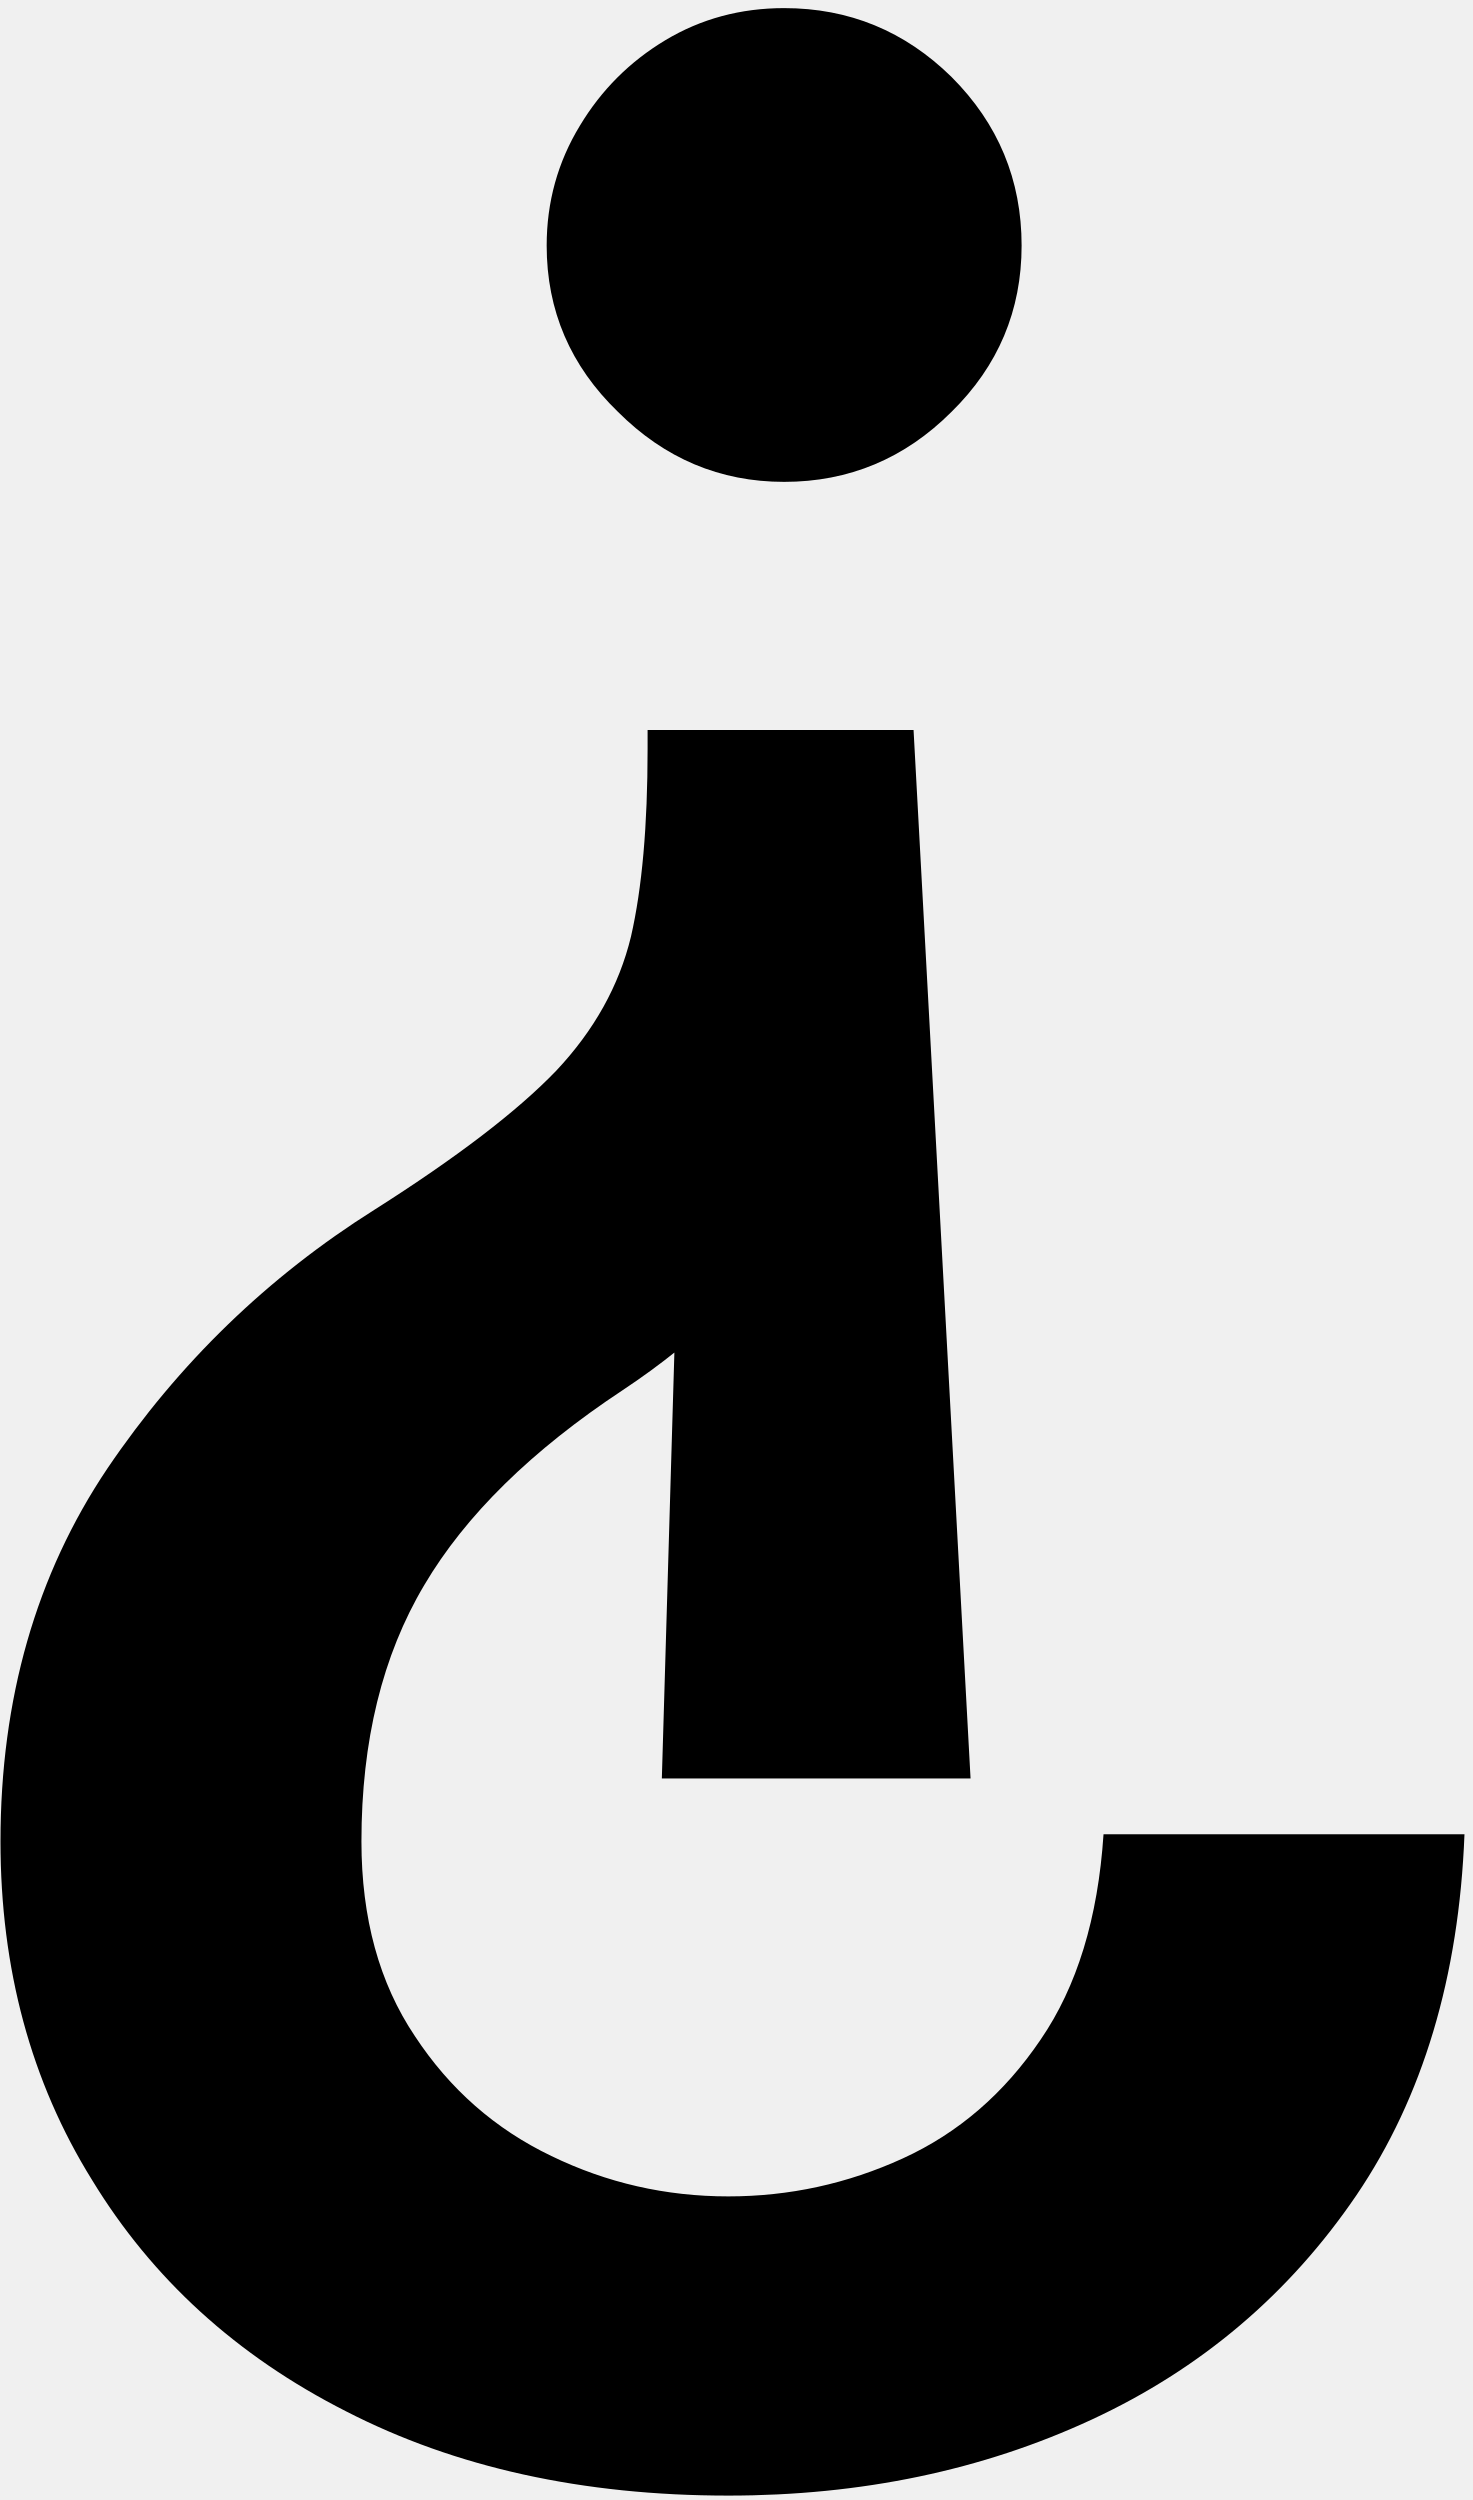
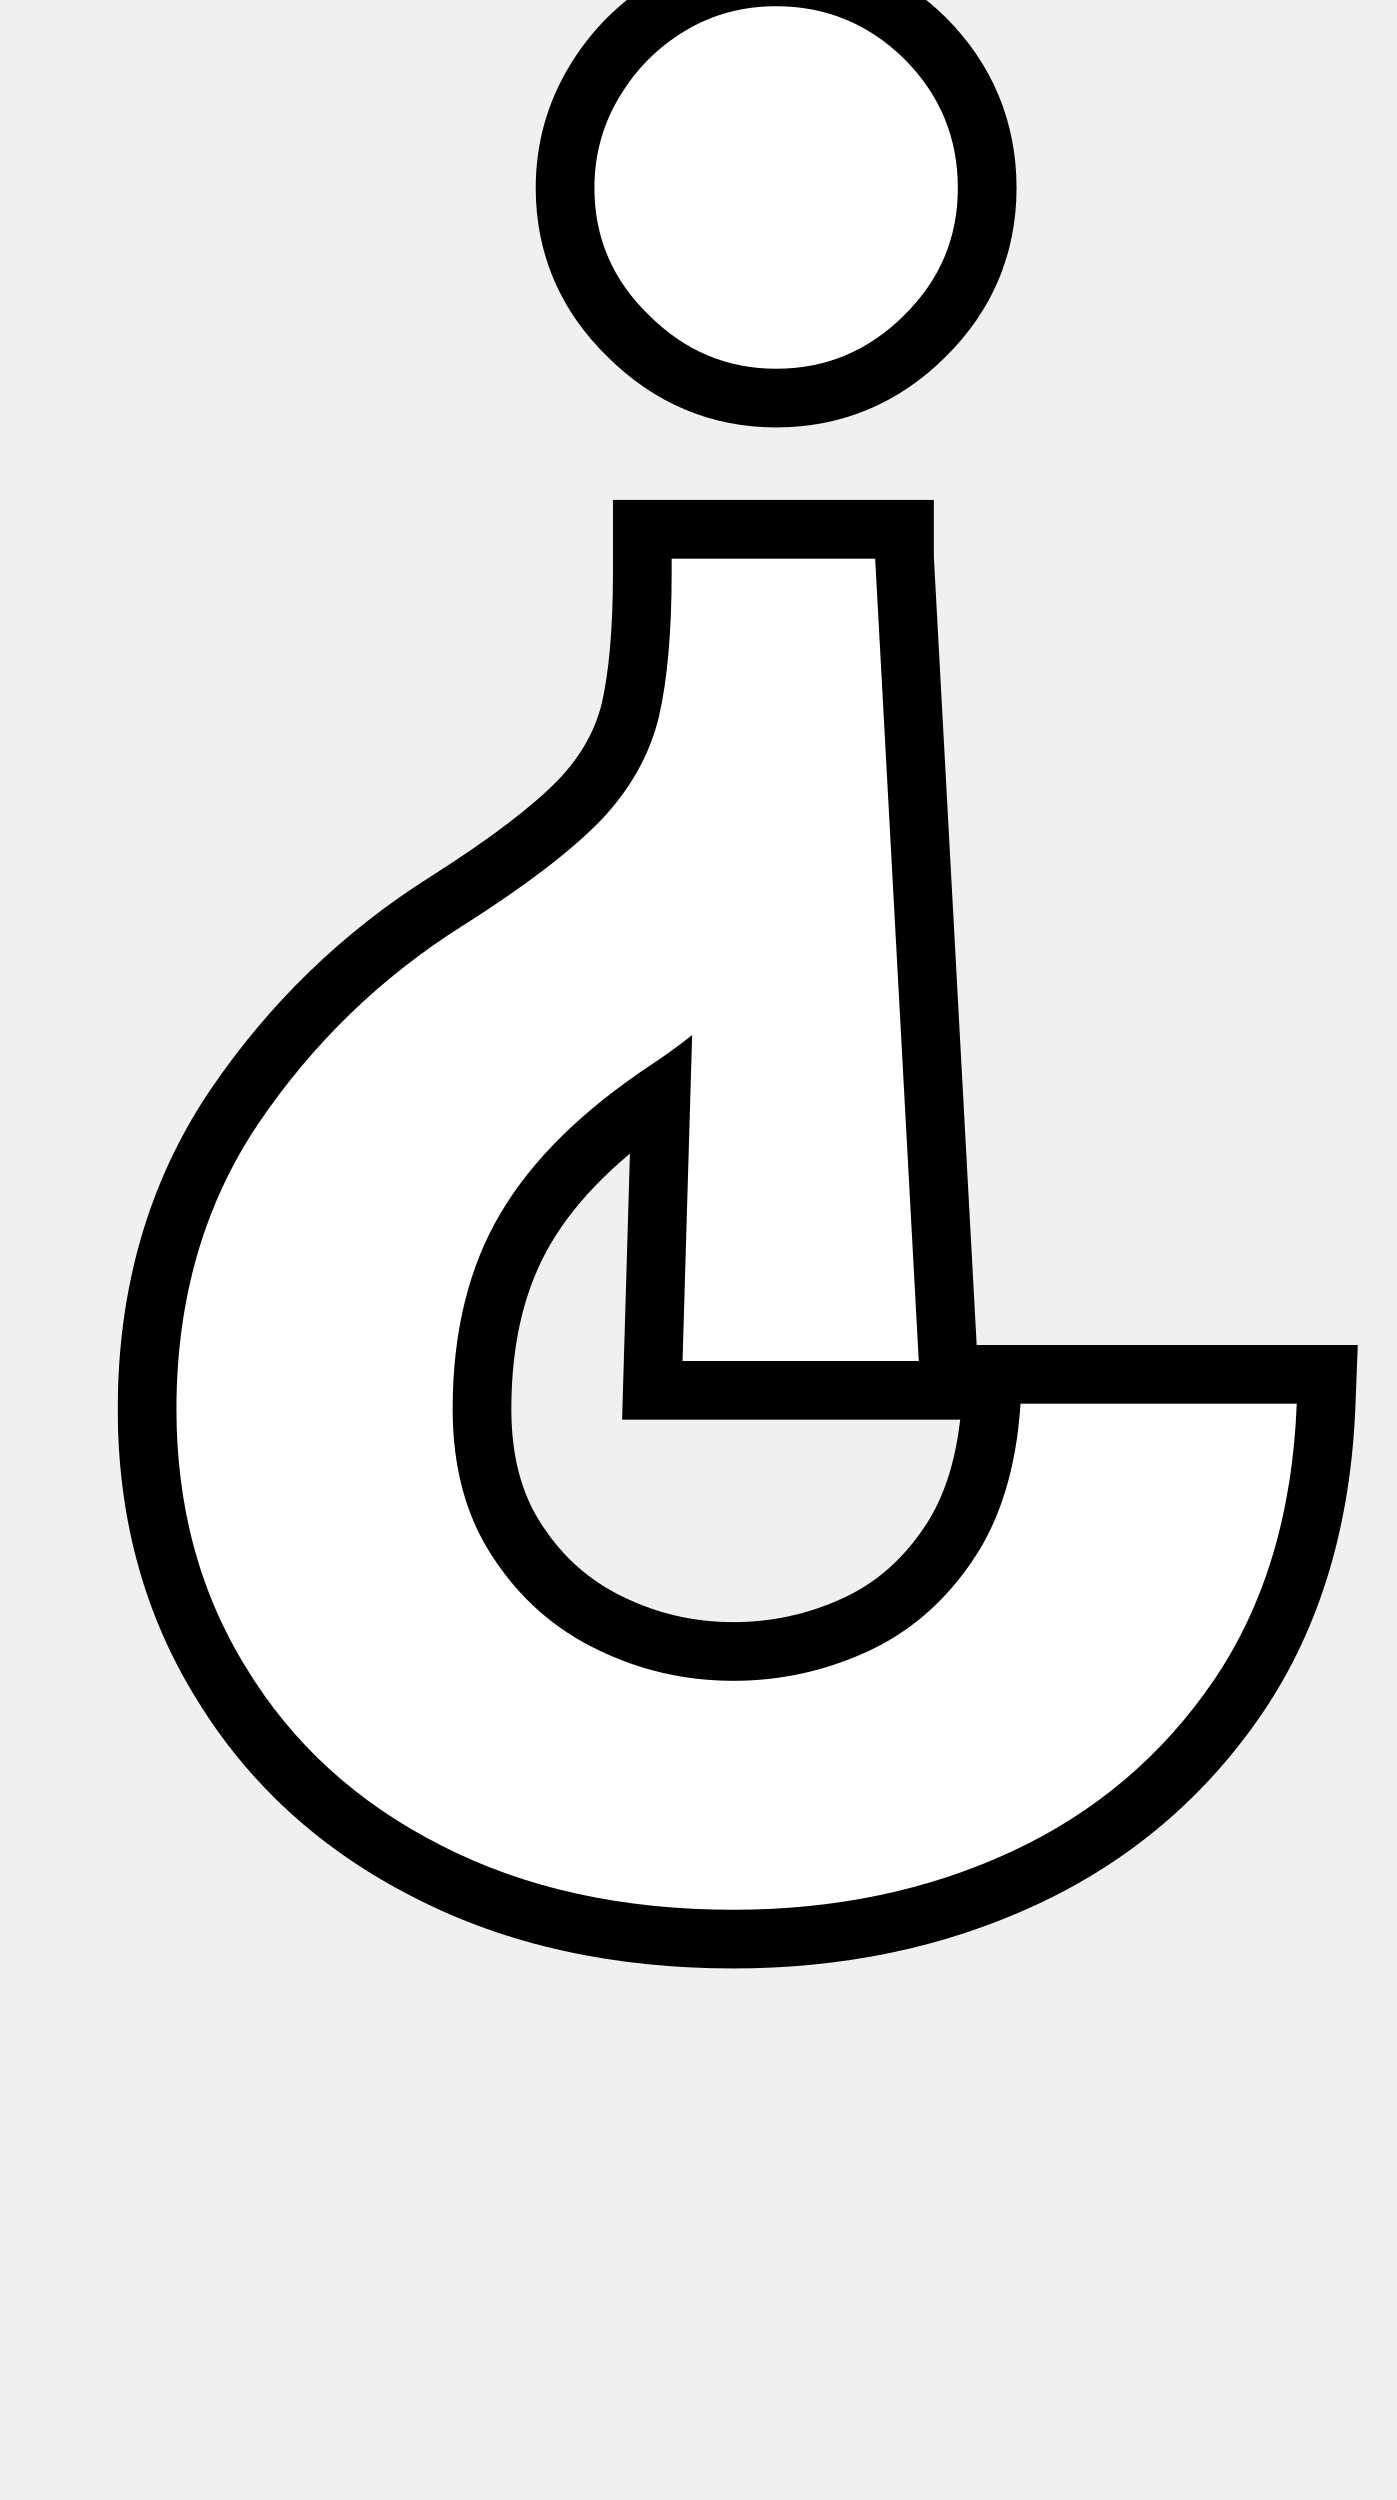
- <svg xmlns="http://www.w3.org/2000/svg" width="96" height="163" viewBox="0 0 96 163" fill="none">
-   <path d="M59.564 47.597L59.564 48.836C59.564 54.461 59.048 59.803 58.016 64.861C56.932 69.97 55.022 74.692 52.287 79.028C49.552 83.415 45.655 87.285 40.597 90.64C34.662 94.562 30.353 98.794 27.669 103.336C24.934 107.929 23.566 113.503 23.566 120.058C23.566 125.064 24.727 129.296 27.05 132.754C29.321 136.211 32.288 138.818 35.952 140.572C39.565 142.327 43.41 143.205 47.487 143.205C51.461 143.205 55.255 142.379 58.867 140.727C62.48 139.076 65.473 136.495 67.847 132.986C70.221 129.528 71.589 125.064 71.95 119.593L95.484 119.593C95.123 128.883 92.775 136.728 88.44 143.127C84.053 149.578 78.298 154.455 71.176 157.759C64.054 161.062 56.158 162.713 47.487 162.713C37.991 162.713 29.682 160.881 22.56 157.217C15.438 153.604 9.915 148.572 5.993 142.121C2.019 135.721 0.032 128.367 0.032 120.058C0.032 110.768 2.354 102.665 6.999 95.749C11.644 88.885 17.45 83.26 24.418 78.873C29.785 75.467 33.733 72.447 36.262 69.815C38.739 67.183 40.365 64.267 41.139 61.068C41.862 57.919 42.223 53.842 42.223 48.836L42.223 47.597L59.564 47.597ZM59.564 47.597L63.28 115.955L43.152 115.955L45.165 47.597L59.564 47.597ZM51.126 0.529C55.358 0.529 58.996 2.026 62.041 5.019C65.086 8.064 66.609 11.729 66.609 16.012C66.609 20.244 65.086 23.857 62.041 26.85C58.996 29.895 55.358 31.418 51.126 31.418C46.945 31.418 43.333 29.895 40.288 26.85C37.191 23.857 35.643 20.244 35.643 16.012C35.643 13.174 36.365 10.567 37.81 8.193C39.204 5.871 41.062 4.013 43.384 2.619C45.707 1.226 48.287 0.529 51.126 0.529Z" fill="black" />
+ <svg xmlns="http://www.w3.org/2000/svg" width="119" height="213" viewBox="0 0 119 213" fill="none">
+   <mask id="path-1-outside-1_404_331" maskUnits="userSpaceOnUse" x="10" y="-5" width="106" height="173" fill="black">
+     <rect fill="white" x="10" y="-5" width="106" height="173" />
+     <path d="M74.564 47.597L74.564 48.836C74.564 54.461 74.048 59.803 73.016 64.861C71.932 69.97 70.022 74.692 67.287 79.028C64.552 83.415 60.655 87.285 55.597 90.64C49.662 94.562 45.353 98.794 42.669 103.336C39.934 107.929 38.566 113.503 38.566 120.058C38.566 125.064 39.727 129.296 42.05 132.754C44.321 136.211 47.288 138.818 50.952 140.572C54.565 142.327 58.41 143.205 62.487 143.205C66.461 143.205 70.254 142.379 73.867 140.727C77.48 139.076 80.473 136.495 82.847 132.986C85.221 129.528 86.589 125.064 86.95 119.593L110.484 119.593C110.123 128.883 107.775 136.728 103.44 143.127C99.053 149.578 93.298 154.455 86.176 157.759C79.054 161.062 71.158 162.713 62.487 162.713C52.991 162.713 44.682 160.881 37.56 157.217C30.438 153.604 24.915 148.572 20.993 142.121C17.019 135.721 15.032 128.367 15.032 120.058C15.032 110.768 17.354 102.665 21.999 95.749C26.644 88.885 32.45 83.26 39.418 78.873C44.785 75.467 48.733 72.447 51.262 69.815C53.739 67.183 55.365 64.267 56.139 61.068C56.862 57.919 57.223 53.842 57.223 48.836L57.223 47.597L74.564 47.597ZM74.564 47.597L78.28 115.955L58.152 115.955L60.165 47.597L74.564 47.597ZM66.126 0.529C70.358 0.529 73.996 2.026 77.041 5.019C80.086 8.064 81.609 11.729 81.609 16.012C81.609 20.244 80.086 23.857 77.041 26.85C73.996 29.895 70.358 31.418 66.126 31.418C61.945 31.418 58.333 29.895 55.288 26.85C52.191 23.857 50.643 20.244 50.643 16.012C50.643 13.174 51.365 10.567 52.81 8.193C54.204 5.871 56.062 4.013 58.384 2.619C60.707 1.226 63.287 0.529 66.126 0.529Z" />
+   </mask>
+   <path d="M74.564 47.597L74.564 48.836C74.564 54.461 74.048 59.803 73.016 64.861C71.932 69.97 70.022 74.692 67.287 79.028C64.552 83.415 60.655 87.285 55.597 90.64C49.662 94.562 45.353 98.794 42.669 103.336C39.934 107.929 38.566 113.503 38.566 120.058C38.566 125.064 39.727 129.296 42.05 132.754C44.321 136.211 47.288 138.818 50.952 140.572C54.565 142.327 58.41 143.205 62.487 143.205C66.461 143.205 70.254 142.379 73.867 140.727C77.48 139.076 80.473 136.495 82.847 132.986C85.221 129.528 86.589 125.064 86.95 119.593L110.484 119.593C110.123 128.883 107.775 136.728 103.44 143.127C99.053 149.578 93.298 154.455 86.176 157.759C79.054 161.062 71.158 162.713 62.487 162.713C52.991 162.713 44.682 160.881 37.56 157.217C30.438 153.604 24.915 148.572 20.993 142.121C17.019 135.721 15.032 128.367 15.032 120.058C15.032 110.768 17.354 102.665 21.999 95.749C26.644 88.885 32.45 83.26 39.418 78.873C44.785 75.467 48.733 72.447 51.262 69.815C53.739 67.183 55.365 64.267 56.139 61.068C56.862 57.919 57.223 53.842 57.223 48.836L57.223 47.597L74.564 47.597ZM74.564 47.597L78.28 115.955L58.152 115.955L60.165 47.597L74.564 47.597ZM66.126 0.529C70.358 0.529 73.996 2.026 77.041 5.019C80.086 8.064 81.609 11.729 81.609 16.012C81.609 20.244 80.086 23.857 77.041 26.85C73.996 29.895 70.358 31.418 66.126 31.418C61.945 31.418 58.333 29.895 55.288 26.85C52.191 23.857 50.643 20.244 50.643 16.012C50.643 13.174 51.365 10.567 52.81 8.193C54.204 5.871 56.062 4.013 58.384 2.619C60.707 1.226 63.287 0.529 66.126 0.529Z" fill="white" />
+   <path d="M74.564 47.597L79.564 47.597L79.564 42.597L74.564 42.597L74.564 47.597ZM73.016 64.861L77.907 65.898L77.911 65.879L77.915 65.861L73.016 64.861ZM67.287 79.028L63.058 76.36L63.051 76.371L63.044 76.382L67.287 79.028ZM55.597 90.64L58.354 94.811L58.361 94.807L55.597 90.64ZM42.669 103.336L46.965 105.894L46.969 105.887L46.974 105.88L42.669 103.336ZM42.05 132.754L46.229 130.009L46.215 129.987L46.2 129.966L42.05 132.754ZM50.952 140.572L53.137 136.075L53.124 136.069L53.112 136.063L50.952 140.572ZM73.867 140.727L71.788 136.18L71.788 136.18L73.867 140.727ZM82.847 132.986L78.725 130.156L78.716 130.17L78.706 130.184L82.847 132.986ZM86.95 119.593L86.95 114.593L82.27 114.593L81.961 119.264L86.95 119.593ZM110.484 119.593L115.481 119.787L115.683 114.593L110.484 114.593L110.484 119.593ZM103.44 143.127L107.574 145.939L107.579 145.931L103.44 143.127ZM86.176 157.759L88.28 162.294L88.28 162.294L86.176 157.759ZM37.56 157.217L39.847 152.771L39.834 152.764L39.822 152.757L37.56 157.217ZM20.993 142.121L25.265 139.523L25.253 139.503L25.241 139.483L20.993 142.121ZM21.999 95.749L17.858 92.947L17.854 92.954L17.849 92.962L21.999 95.749ZM39.418 78.873L42.082 83.104L42.089 83.099L42.097 83.094L39.418 78.873ZM51.262 69.815L54.868 73.279L54.886 73.261L54.903 73.242L51.262 69.815ZM56.139 61.068L60.999 62.243L61.006 62.215L61.013 62.186L56.139 61.068ZM57.223 47.597L57.223 42.597L52.223 42.597L52.223 47.597L57.223 47.597ZM74.564 47.597L79.557 47.326L79.299 42.597L74.564 42.597L74.564 47.597ZM78.28 115.955L78.28 120.955L83.559 120.955L83.272 115.683L78.28 115.955ZM58.152 115.955L53.154 115.807L53.003 120.955L58.152 120.955L58.152 115.955ZM60.165 47.597L60.165 42.597L55.31 42.597L55.167 47.45L60.165 47.597ZM77.041 5.019L80.577 1.484L80.562 1.469L80.546 1.454L77.041 5.019ZM77.041 26.85L73.536 23.285L73.521 23.299L73.506 23.315L77.041 26.85ZM55.288 26.85L58.823 23.315L58.793 23.285L58.763 23.255L55.288 26.85ZM52.81 8.193L57.081 10.793L57.09 10.779L57.098 10.766L52.81 8.193ZM58.384 2.619L55.812 -1.668L55.812 -1.668L58.384 2.619ZM69.564 47.597L69.564 48.836L79.564 48.836L79.564 47.597L69.564 47.597ZM69.564 48.836C69.564 54.155 69.076 59.16 68.117 63.861L77.915 65.861C79.02 60.446 79.564 54.767 79.564 48.836L69.564 48.836ZM68.124 63.823C67.161 68.365 65.472 72.534 63.058 76.36L71.516 81.696C74.573 76.851 76.703 71.575 77.907 65.898L68.124 63.823ZM63.044 76.382C60.748 80.065 57.398 83.446 52.834 86.473L58.361 94.807C63.912 91.125 68.356 86.764 71.53 81.673L63.044 76.382ZM52.841 86.469C46.482 90.671 41.544 95.411 38.364 100.792L46.974 105.88C49.161 102.177 52.842 98.454 58.354 94.811L52.841 86.469ZM38.373 100.778C35.083 106.302 33.566 112.805 33.566 120.058L43.566 120.058C43.566 114.201 44.784 109.556 46.965 105.894L38.373 100.778ZM33.566 120.058C33.566 125.853 34.919 131.105 37.899 135.541L46.2 129.966C44.535 127.486 43.566 124.274 43.566 120.058L33.566 120.058ZM37.87 135.498C40.632 139.703 44.291 142.926 48.793 145.082L53.112 136.063C50.285 134.709 48.01 132.72 46.229 130.009L37.87 135.498ZM48.768 145.07C53.072 147.161 57.665 148.205 62.487 148.205L62.487 138.205C59.155 138.205 56.058 137.494 53.137 136.075L48.768 145.07ZM62.487 148.205C67.178 148.205 71.681 147.225 75.946 145.275L71.788 136.18C68.828 137.533 65.744 138.205 62.487 138.205L62.487 148.205ZM75.946 145.275C80.45 143.216 84.136 140.004 86.989 135.787L78.706 130.184C76.81 132.986 74.51 134.936 71.788 136.18L75.946 145.275ZM86.969 135.816C89.985 131.423 91.537 126.021 91.939 119.923L81.961 119.264C81.641 124.107 80.458 127.633 78.725 130.156L86.969 135.816ZM86.95 124.593L110.484 124.593L110.484 114.593L86.95 114.593L86.95 124.593ZM105.488 119.399C105.156 127.946 103.014 134.84 99.3 140.323L107.579 145.931C112.536 138.615 115.09 129.82 115.481 119.787L105.488 119.399ZM99.305 140.316C95.43 146.014 90.38 150.298 84.073 153.223L88.28 162.294C96.217 158.613 102.675 153.143 107.574 145.939L99.305 140.316ZM84.073 153.223C77.676 156.189 70.508 157.713 62.487 157.713L62.487 167.713C71.808 167.713 80.432 165.934 88.28 162.294L84.073 153.223ZM62.487 157.713C53.64 157.713 46.142 156.009 39.847 152.771L35.272 161.663C43.222 165.753 52.342 167.713 62.487 167.713L62.487 157.713ZM39.822 152.757C33.48 149.541 28.675 145.132 25.265 139.523L16.721 144.718C21.155 152.012 27.395 157.667 35.298 161.676L39.822 152.757ZM25.241 139.483C21.808 133.956 20.032 127.534 20.032 120.058L10.032 120.058C10.032 129.2 12.23 137.487 16.745 144.758L25.241 139.483ZM20.032 120.058C20.032 111.642 22.121 104.535 26.15 98.537L17.849 92.962C12.587 100.795 10.032 109.893 10.032 120.058L20.032 120.058ZM26.14 98.552C30.4 92.257 35.704 87.119 42.082 83.104L36.754 74.642C29.196 79.4 22.889 85.513 17.858 92.947L26.14 98.552ZM42.097 83.094C47.593 79.607 51.93 76.337 54.868 73.279L47.657 66.351C45.536 68.558 41.978 71.326 36.739 74.651L42.097 83.094ZM54.903 73.242C57.915 70.042 60.001 66.367 60.999 62.243L51.279 59.892C50.729 62.167 49.563 64.325 47.621 66.388L54.903 73.242ZM61.013 62.186C61.852 58.528 62.223 54.037 62.223 48.836L52.223 48.836C52.223 53.647 51.872 57.31 51.266 59.949L61.013 62.186ZM62.223 48.836L62.223 47.597L52.223 47.597L52.223 48.836L62.223 48.836ZM57.223 52.597L74.564 52.597L74.564 42.597L57.223 42.597L57.223 52.597ZM69.571 47.869L73.287 116.226L83.272 115.683L79.557 47.326L69.571 47.869ZM78.28 110.955L58.152 110.955L58.152 120.955L78.28 120.955L78.28 110.955ZM63.15 116.102L65.163 47.745L55.167 47.45L53.154 115.807L63.15 116.102ZM60.165 52.597L74.564 52.597L74.564 42.597L60.165 42.597L60.165 52.597ZM66.126 5.529C69.033 5.529 71.417 6.501 73.536 8.585L80.546 1.454C76.576 -2.45 71.682 -4.471 66.126 -4.471L66.126 5.529ZM73.506 8.555C75.619 10.668 76.609 13.062 76.609 16.012L86.609 16.012C86.609 10.395 84.554 5.461 80.577 1.484L73.506 8.555ZM76.609 16.012C76.609 18.89 75.634 21.222 73.536 23.285L80.546 30.416C84.538 26.492 86.609 21.599 86.609 16.012L76.609 16.012ZM73.506 23.315C71.38 25.44 69.006 26.418 66.126 26.418L66.126 36.418C71.71 36.418 76.613 34.35 80.577 30.386L73.506 23.315ZM66.126 26.418C63.315 26.418 60.962 25.453 58.823 23.315L51.752 30.386C55.703 34.337 60.575 36.418 66.126 36.418L66.126 26.418ZM58.763 23.255C56.621 21.185 55.643 18.862 55.643 16.012L45.643 16.012C45.643 21.626 47.761 26.528 51.813 30.445L58.763 23.255ZM55.643 16.012C55.643 14.07 56.124 12.366 57.081 10.793L48.539 5.593C46.607 8.768 45.643 12.277 45.643 16.012L55.643 16.012ZM57.098 10.766C58.069 9.147 59.338 7.878 60.957 6.907L55.812 -1.668C52.786 0.148 50.339 2.595 48.523 5.621L57.098 10.766ZM60.957 6.907C62.464 6.002 64.148 5.529 66.126 5.529L66.126 -4.471C62.426 -4.471 58.949 -3.551 55.812 -1.668L60.957 6.907Z" fill="black" mask="url(#path-1-outside-1_404_331)" />
</svg>
